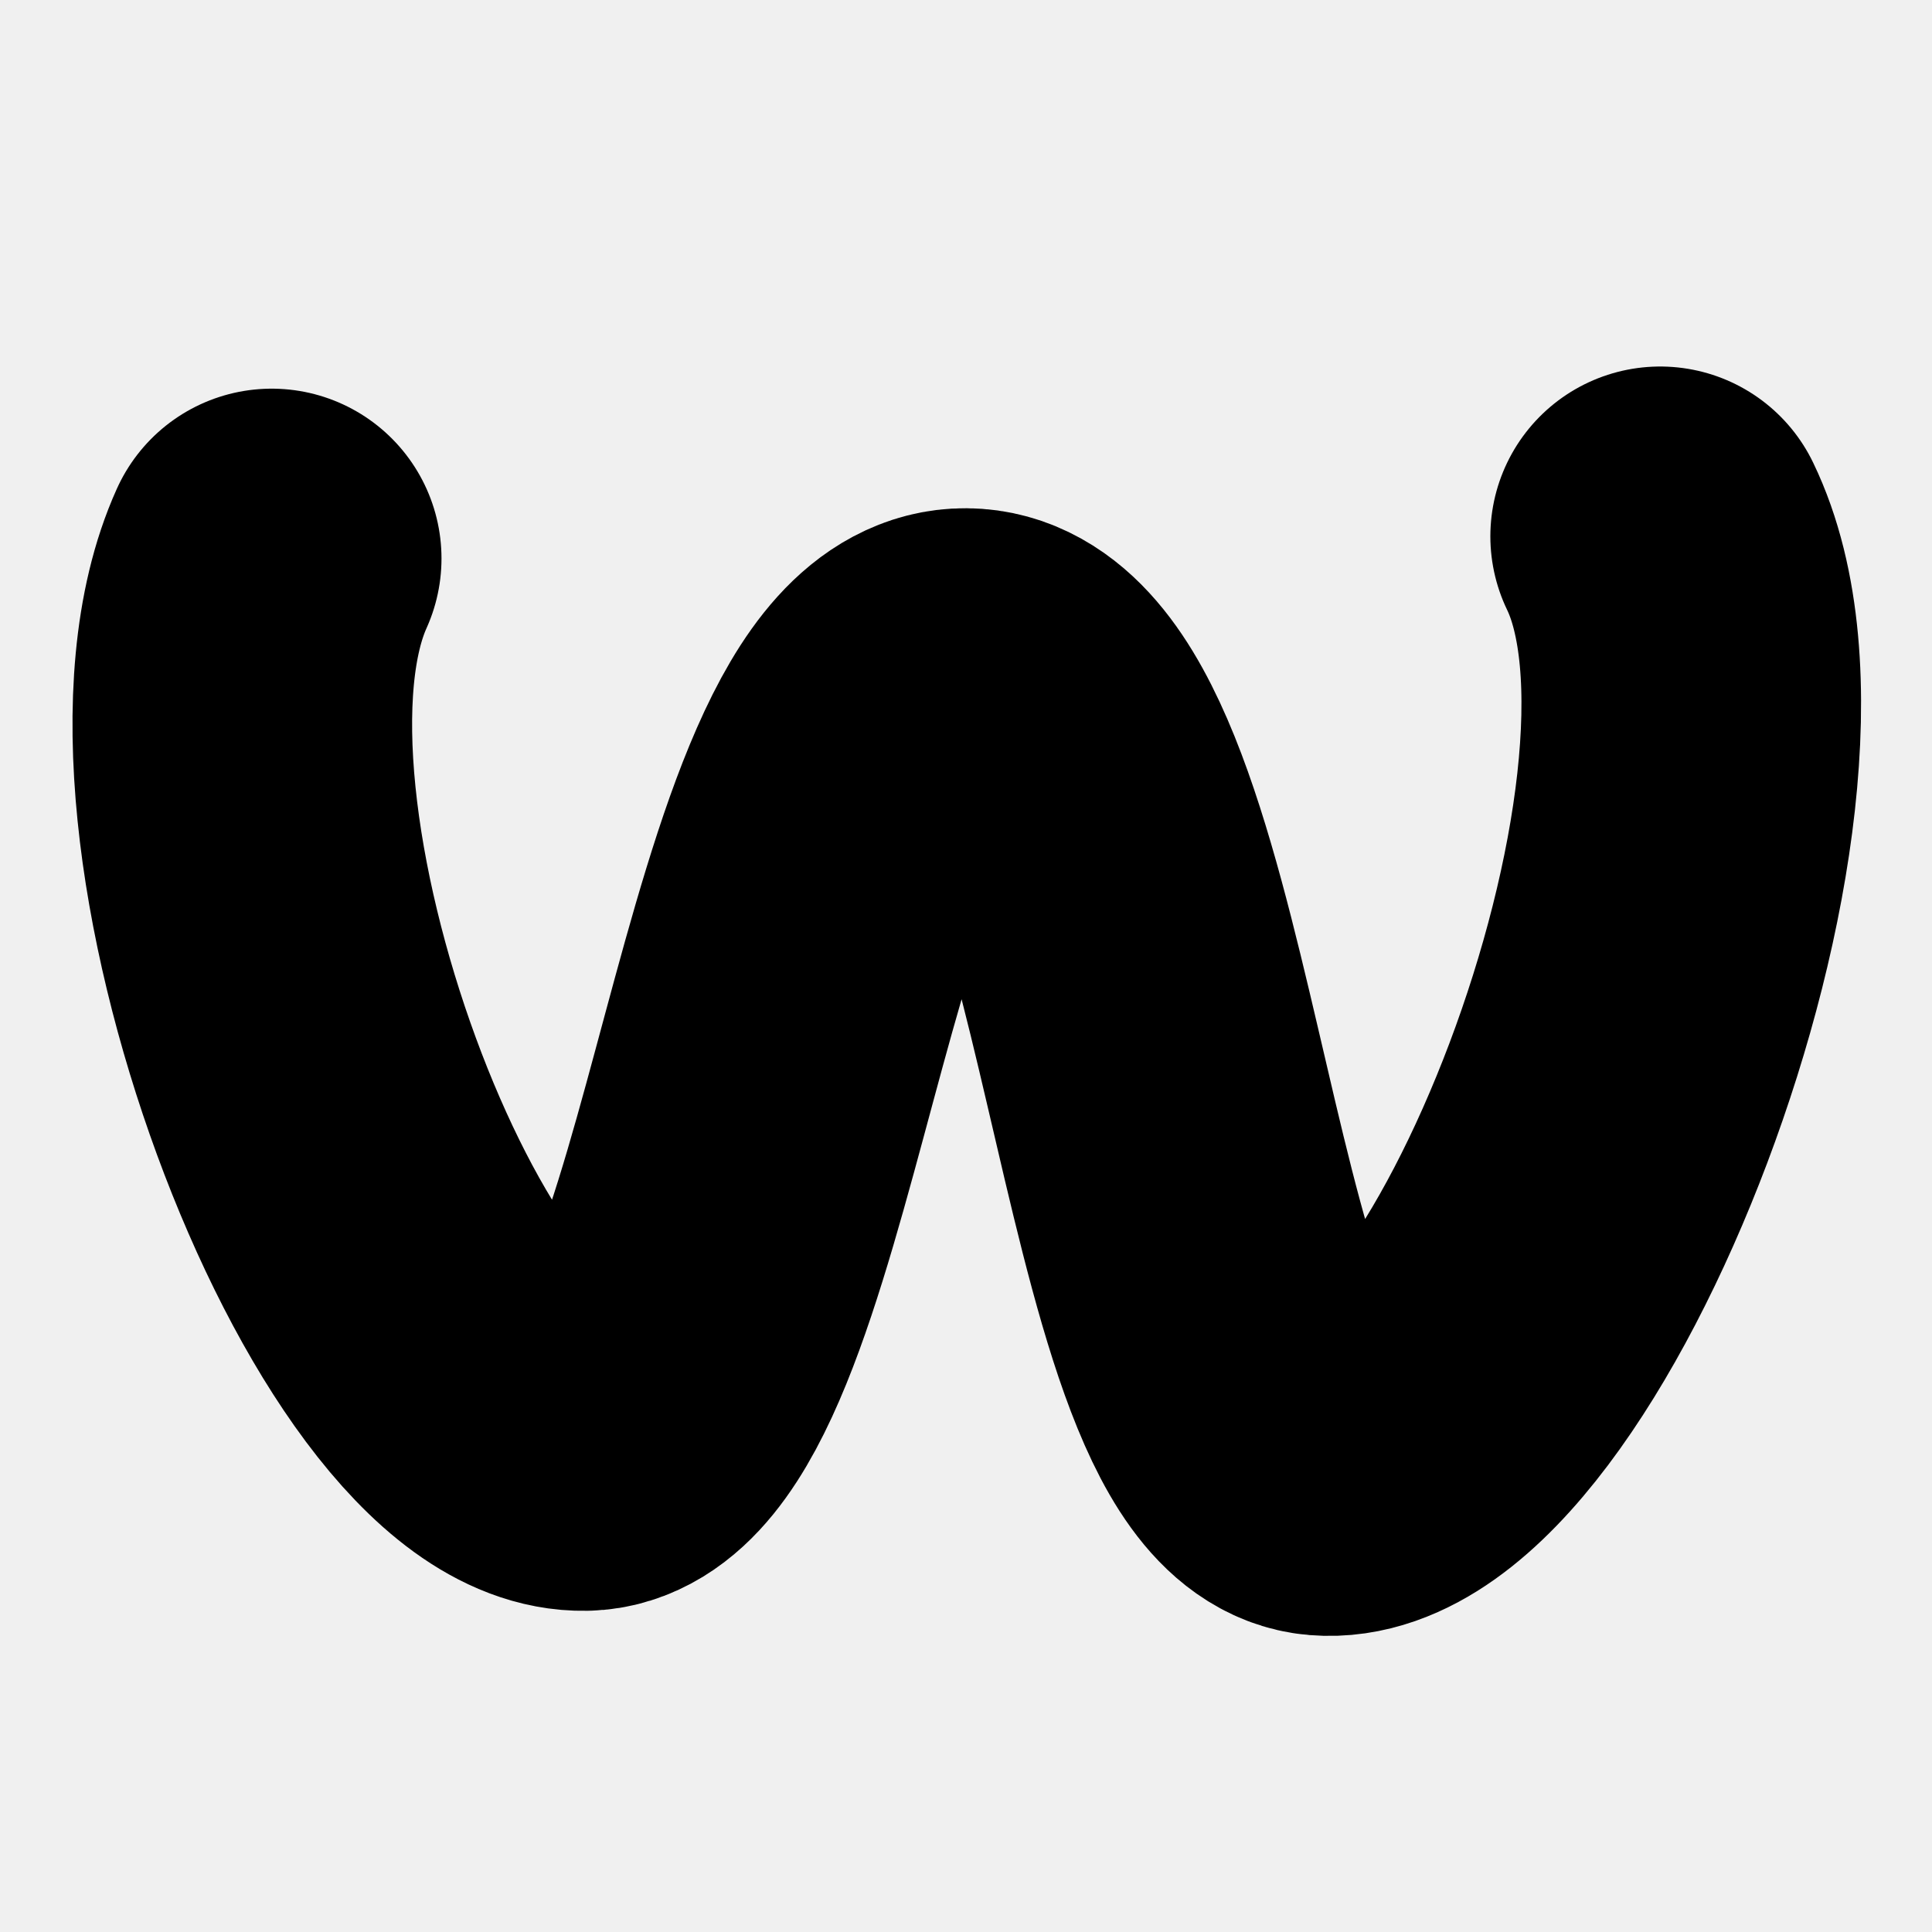
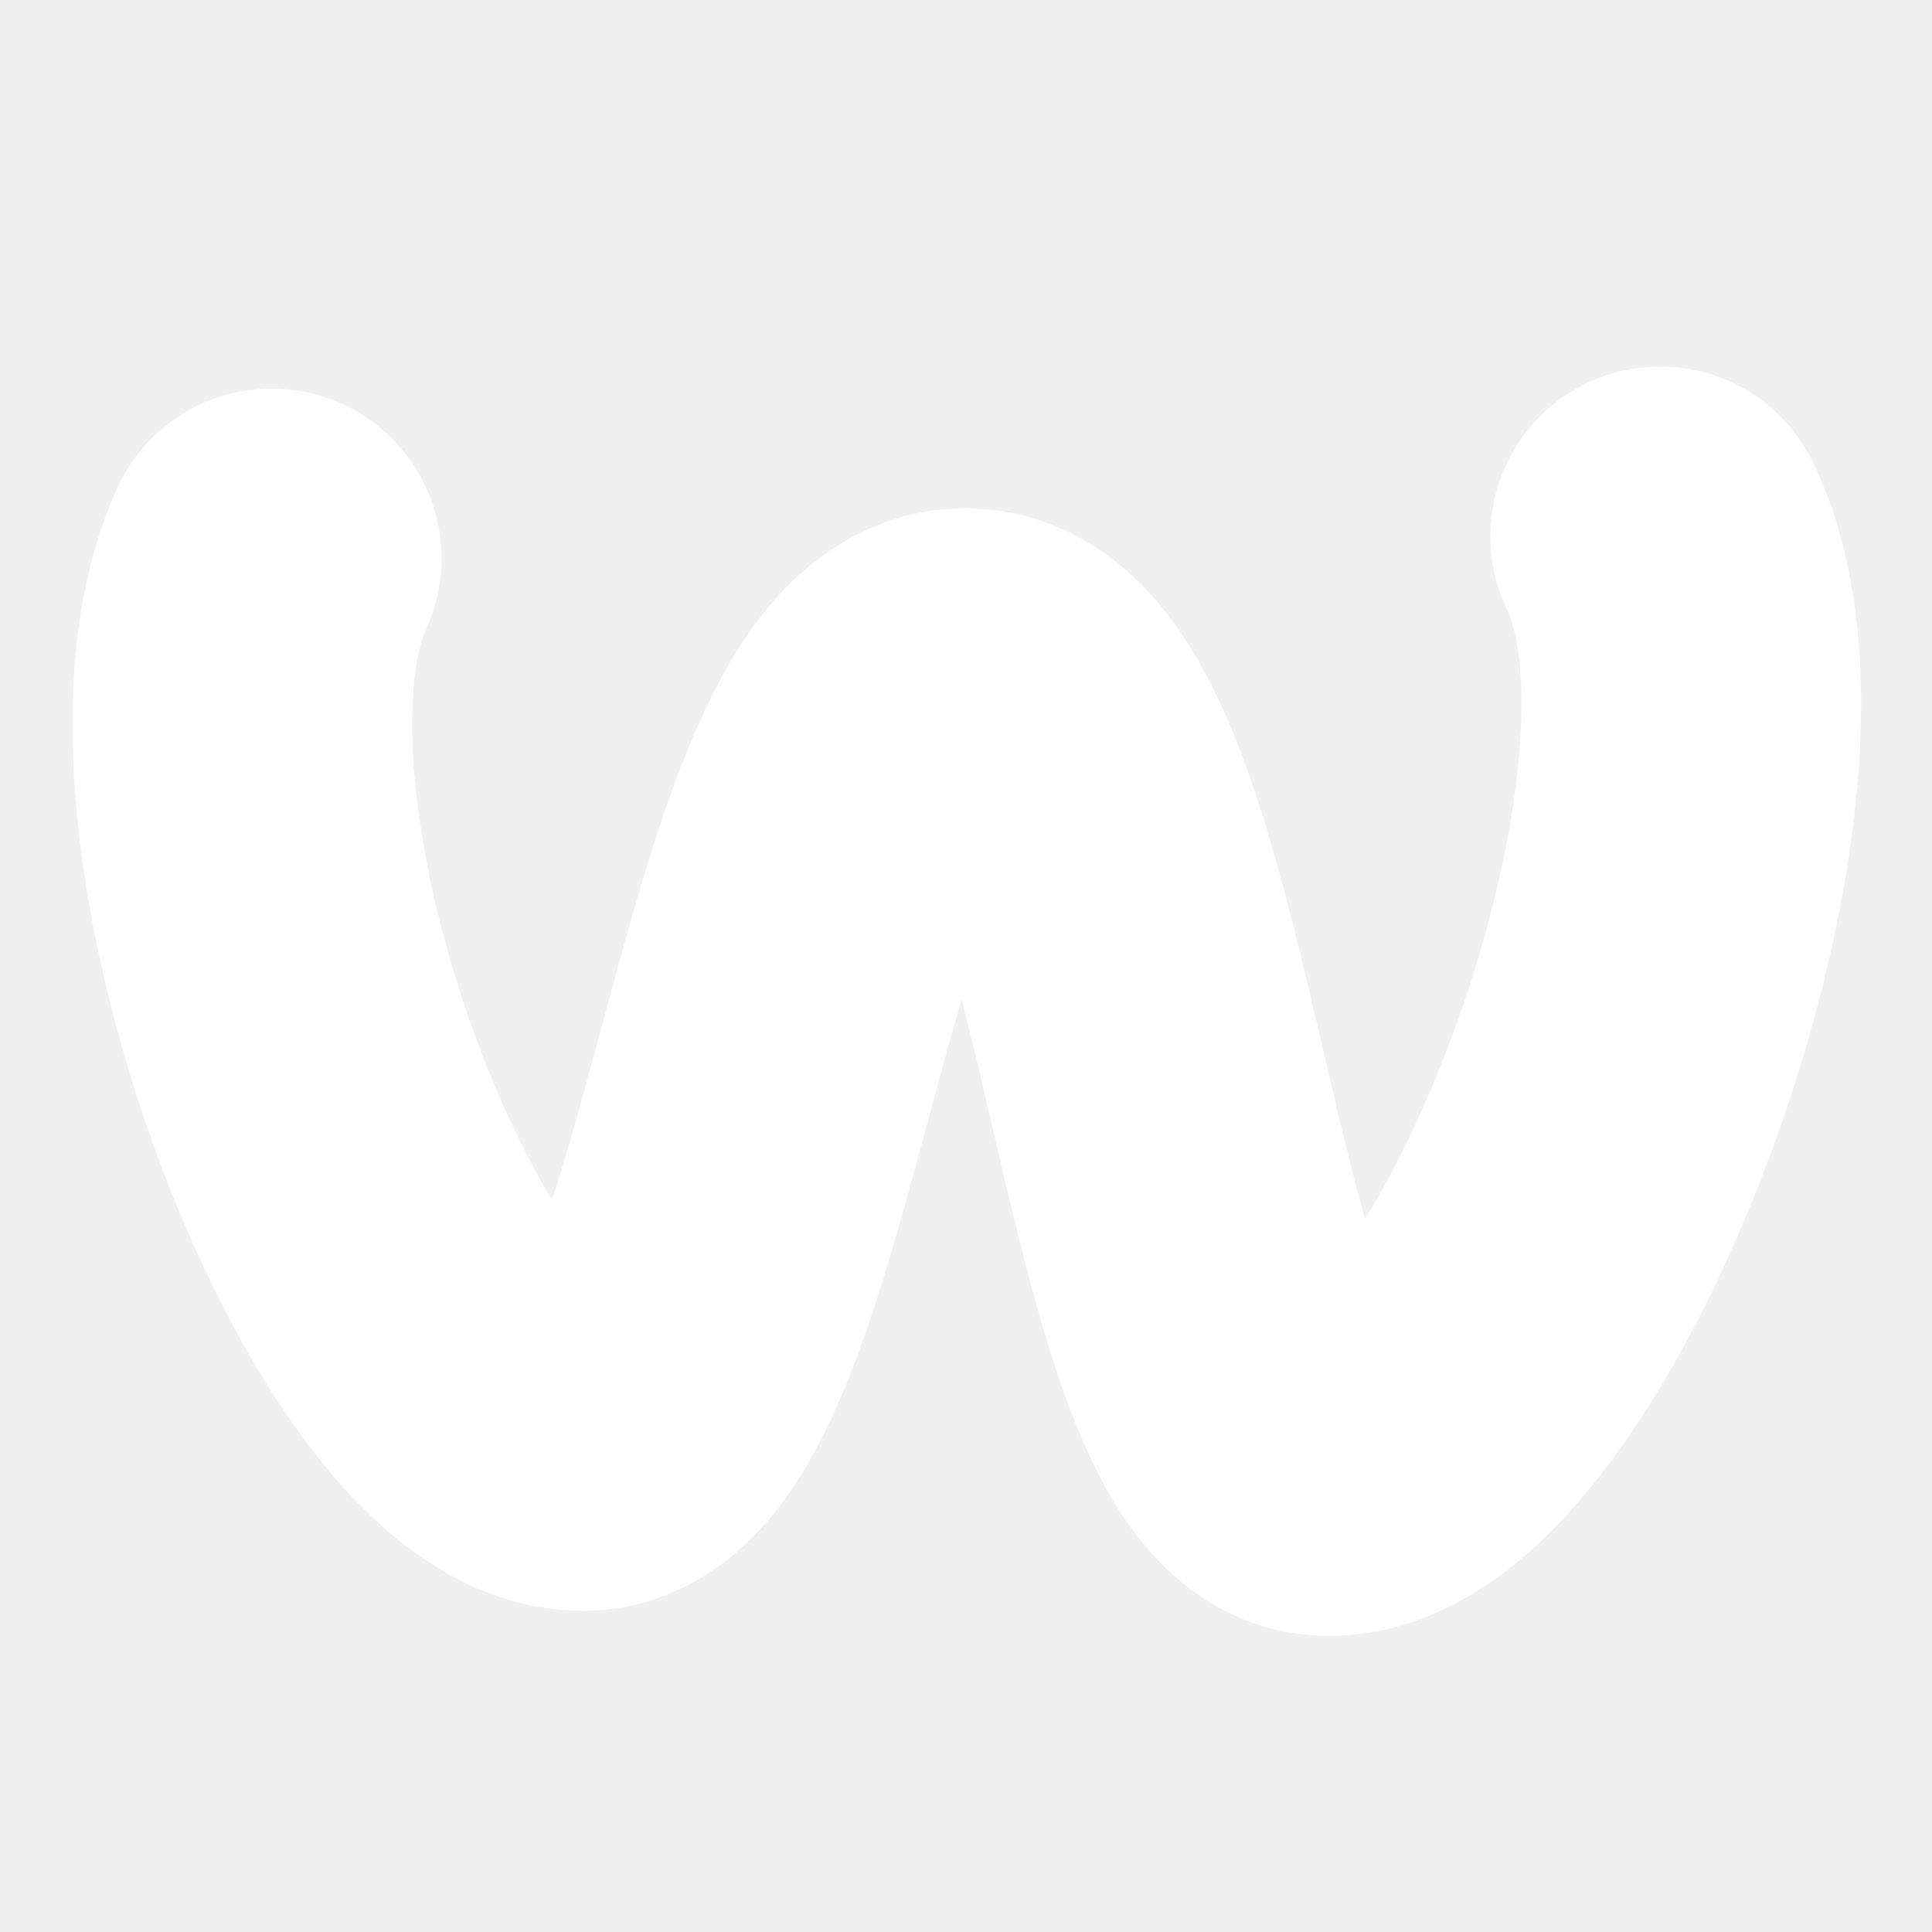
<svg xmlns="http://www.w3.org/2000/svg" version="1.2" viewBox="0 0 512 512" width="512" height="512">
  <style>
- 		.s0 { fill: none;stroke: #000000;stroke-linecap: round;stroke-miterlimit:100;stroke-width: 90 } 
+ 		.s0 { fill: none;stroke: #ffffff;stroke-linecap: round;stroke-miterlimit:100;stroke-width: 90 } 
	</style>
  <path id="Background" fill-rule="evenodd" class="s0" d="m72 148c-30.29 67.1 34.22 234.87 82.92 233.88 44.36-0.91 52.4-202.55 101.02-202.19 49.31 0.37 51.32 205.21 94.74 208.77 49.63 4.06 122.1-178.41 89.28-246.33" />
</svg>
